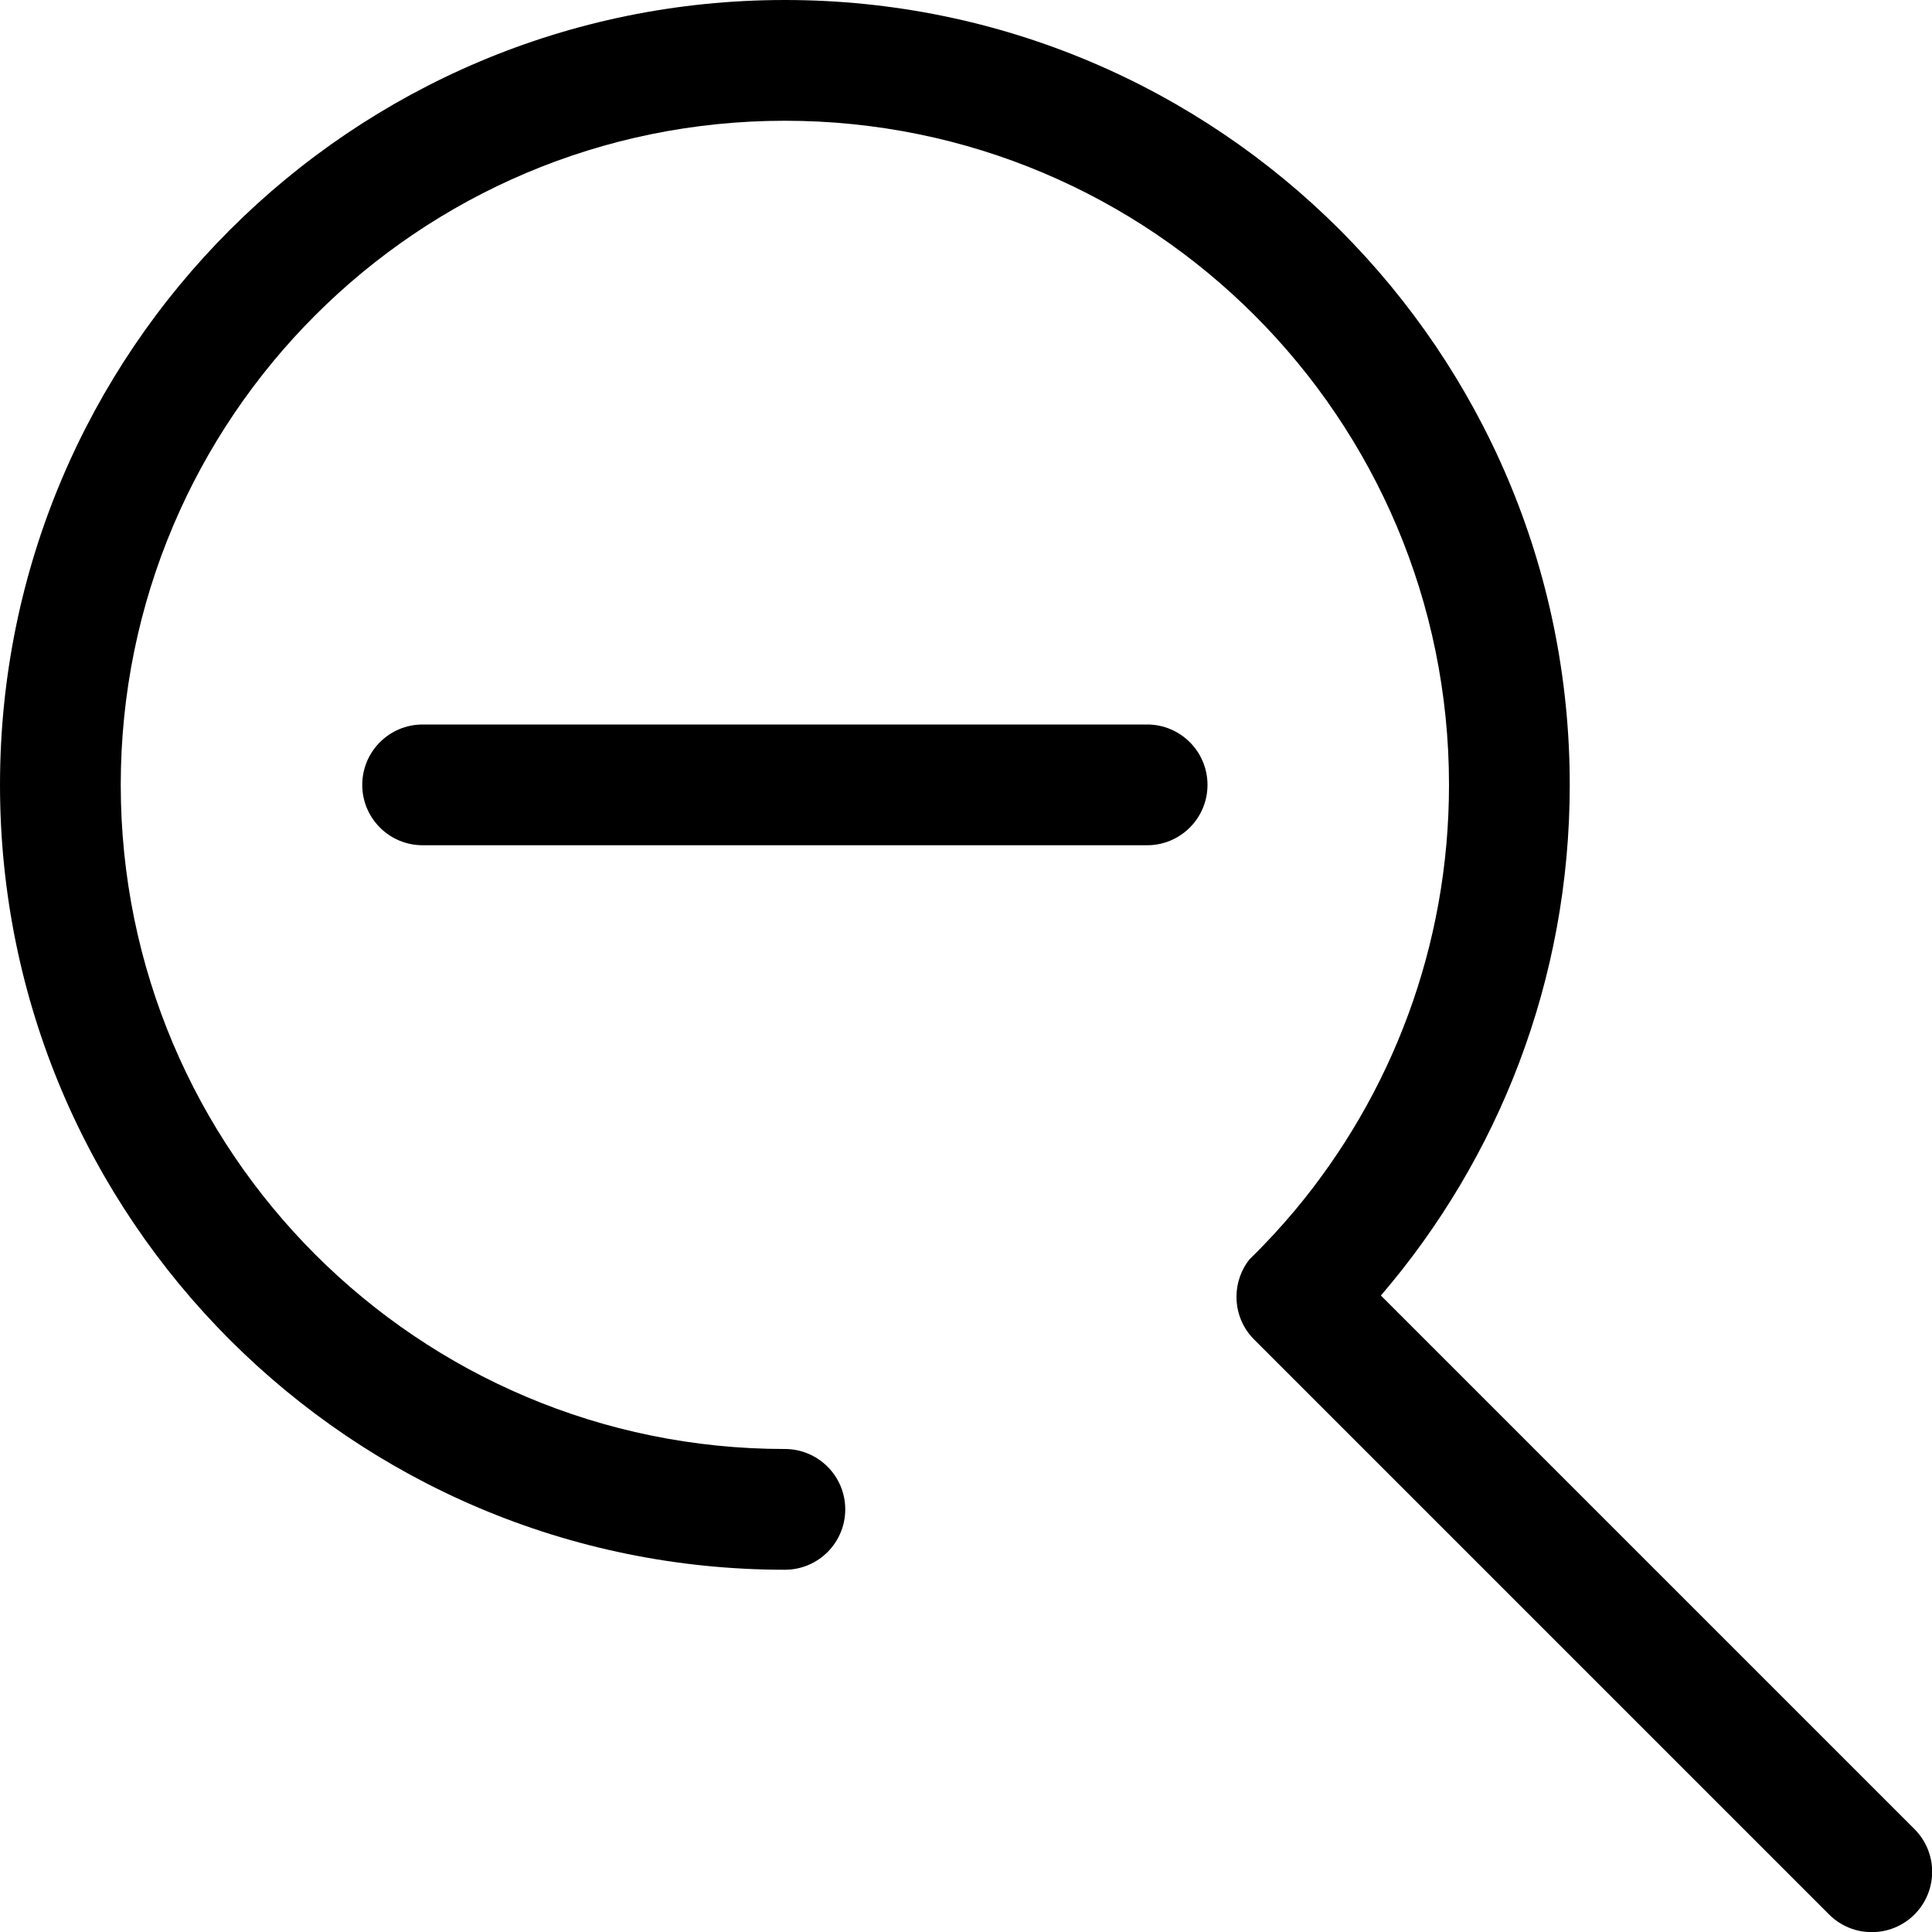
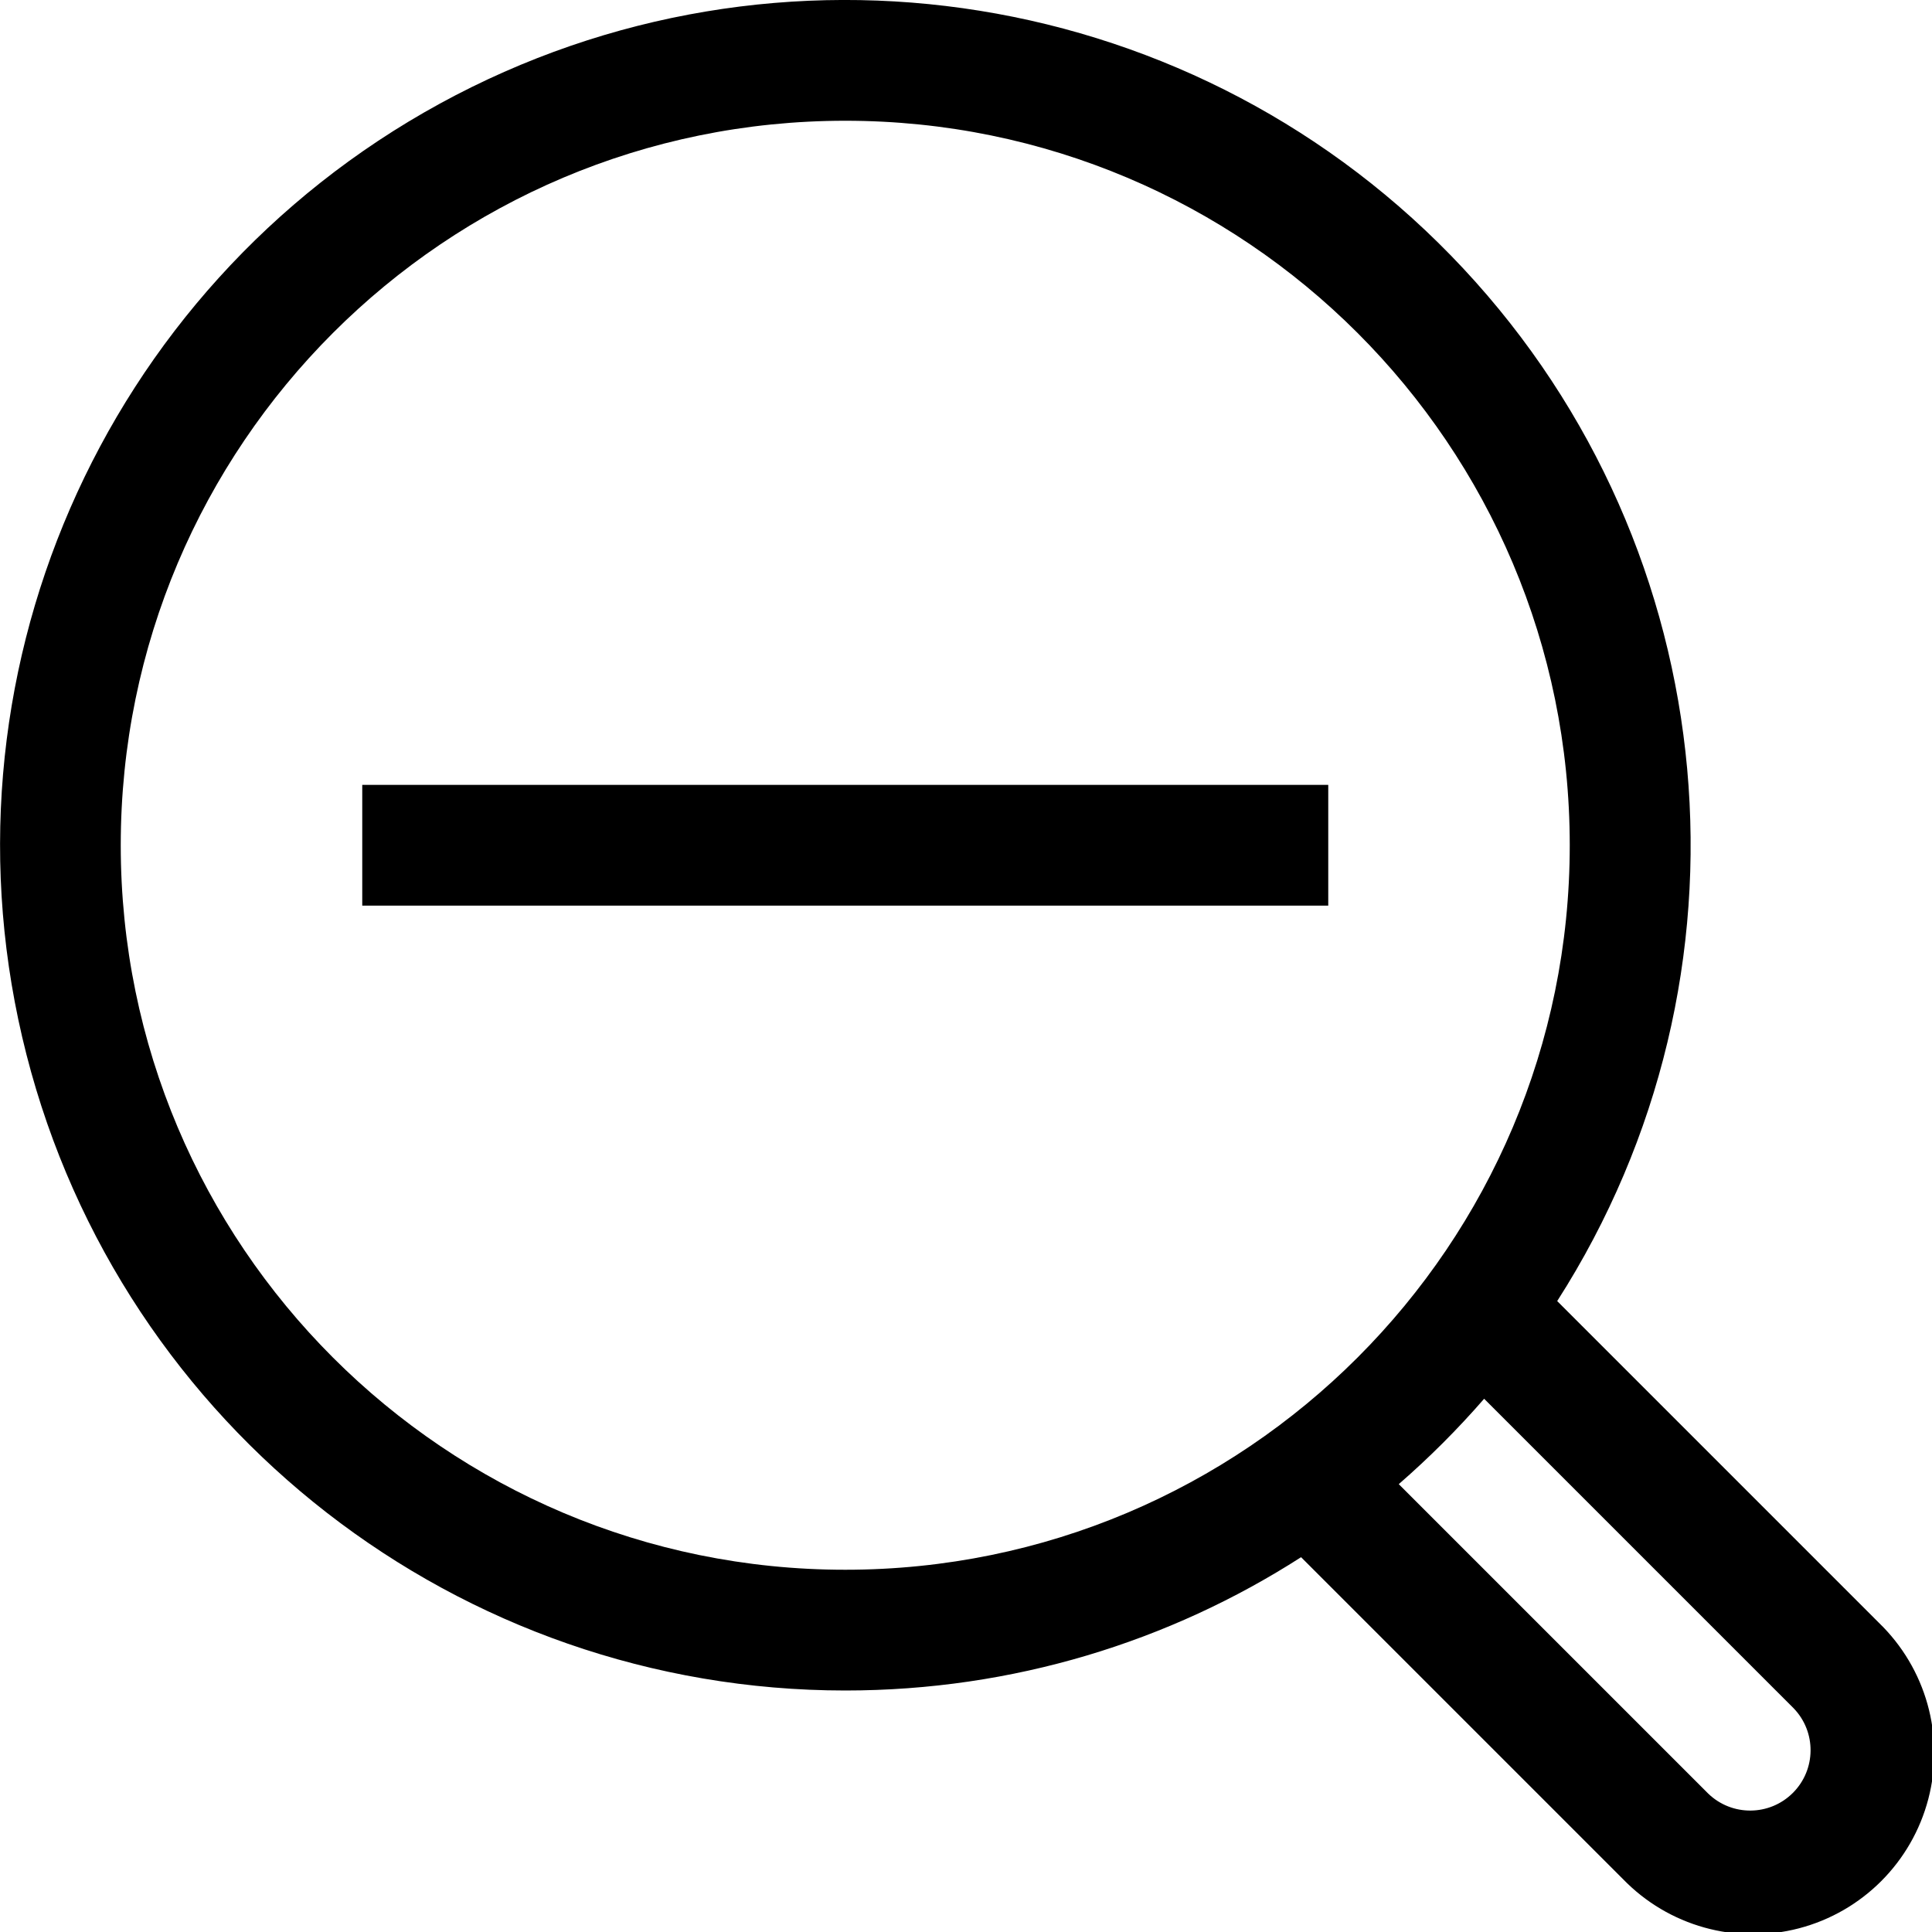
<svg xmlns="http://www.w3.org/2000/svg" width="16" height="16" viewBox="0 0 16 16">
-   <path d="M9.5,6 C9.776,6 10,6.224 10,6.5 C10,6.776 9.776,7 9.5,7 L3.5,7 C3.224,7 3,6.776 3,6.5 C3,6.224 3.224,6 3.5,6 L9.5,6 Z M10.24,10.74 C10.24,10.623 10.28,10.515 10.347,10.43 C10.481,10.3 10.607,10.163 10.727,10.02 C11.522,9.066 12,7.839 12,6.5 C12,3.462 9.538,1 6.5,1 C3.462,1 1,3.462 1,6.5 C1,9.538 3.462,12 6.5,12 C6.776,12 7,12.224 7,12.5 C7,12.776 6.776,13 6.5,13 C2.91,13 1.77635684e-15,10.09 1.77635684e-15,6.5 C1.77635684e-15,2.91 2.91,3.37507799e-14 6.5,3.37507799e-14 C10.09,3.37507799e-14 13,2.91 13,6.5 C13,8.115 12.411,9.592 11.436,10.729 L15.855,15.148 C16.05,15.343 16.05,15.659 15.855,15.855 C15.659,16.05 15.343,16.05 15.148,15.855 L10.38,11.087 C10.293,10.997 10.24,10.875 10.24,10.74 Z" />
+   <path d="M11 6.5H3v1h8v-1Z" />
+   <path fill-rule="evenodd" d="M7 14c1.39 0 2.686-.405 3.775-1.104l2.665 2.665a1.5 1.5 0 1 0 2.12-2.122l-2.664-2.664A7 7 0 1 0 7 14Zm0-1A6 6 0 1 0 7 1a6 6 0 0 0 0 12Zm7.147 1.854-2.563-2.563a7.15 7.15 0 0 0 .707-.707l2.563 2.563a.5.5 0 0 1-.707.707Z" clip-rule="evenodd" />
</svg>
